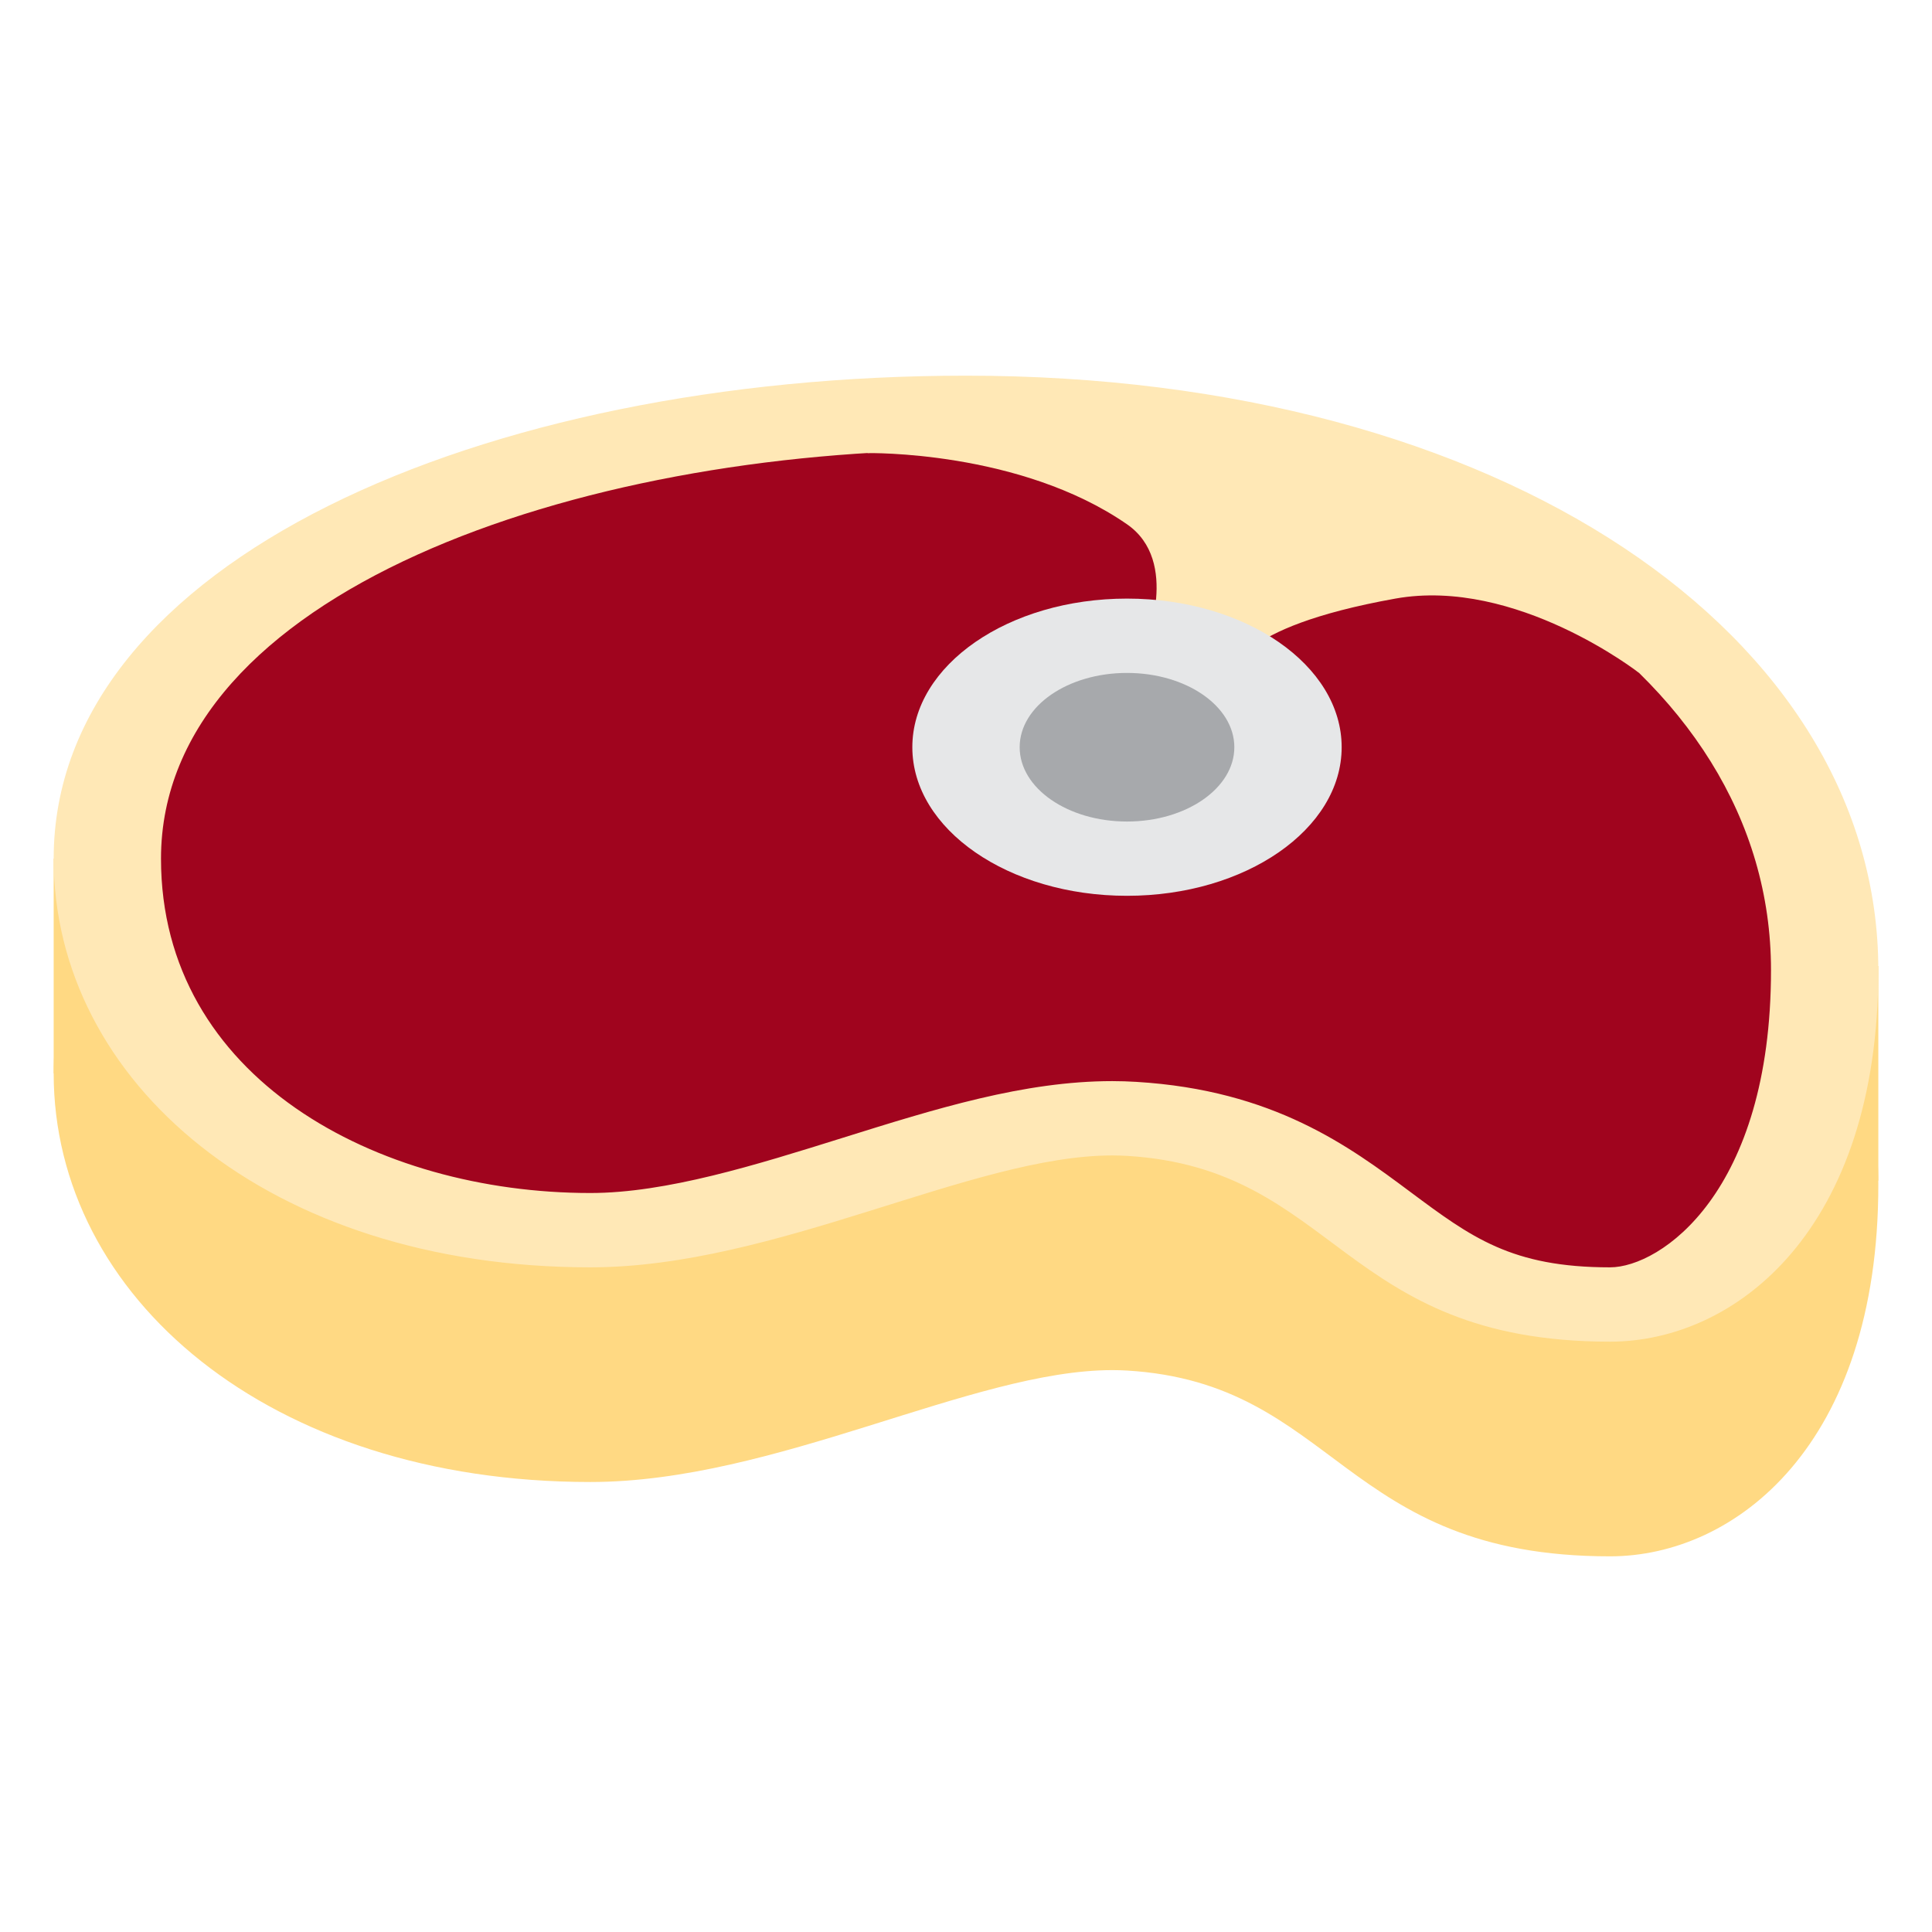
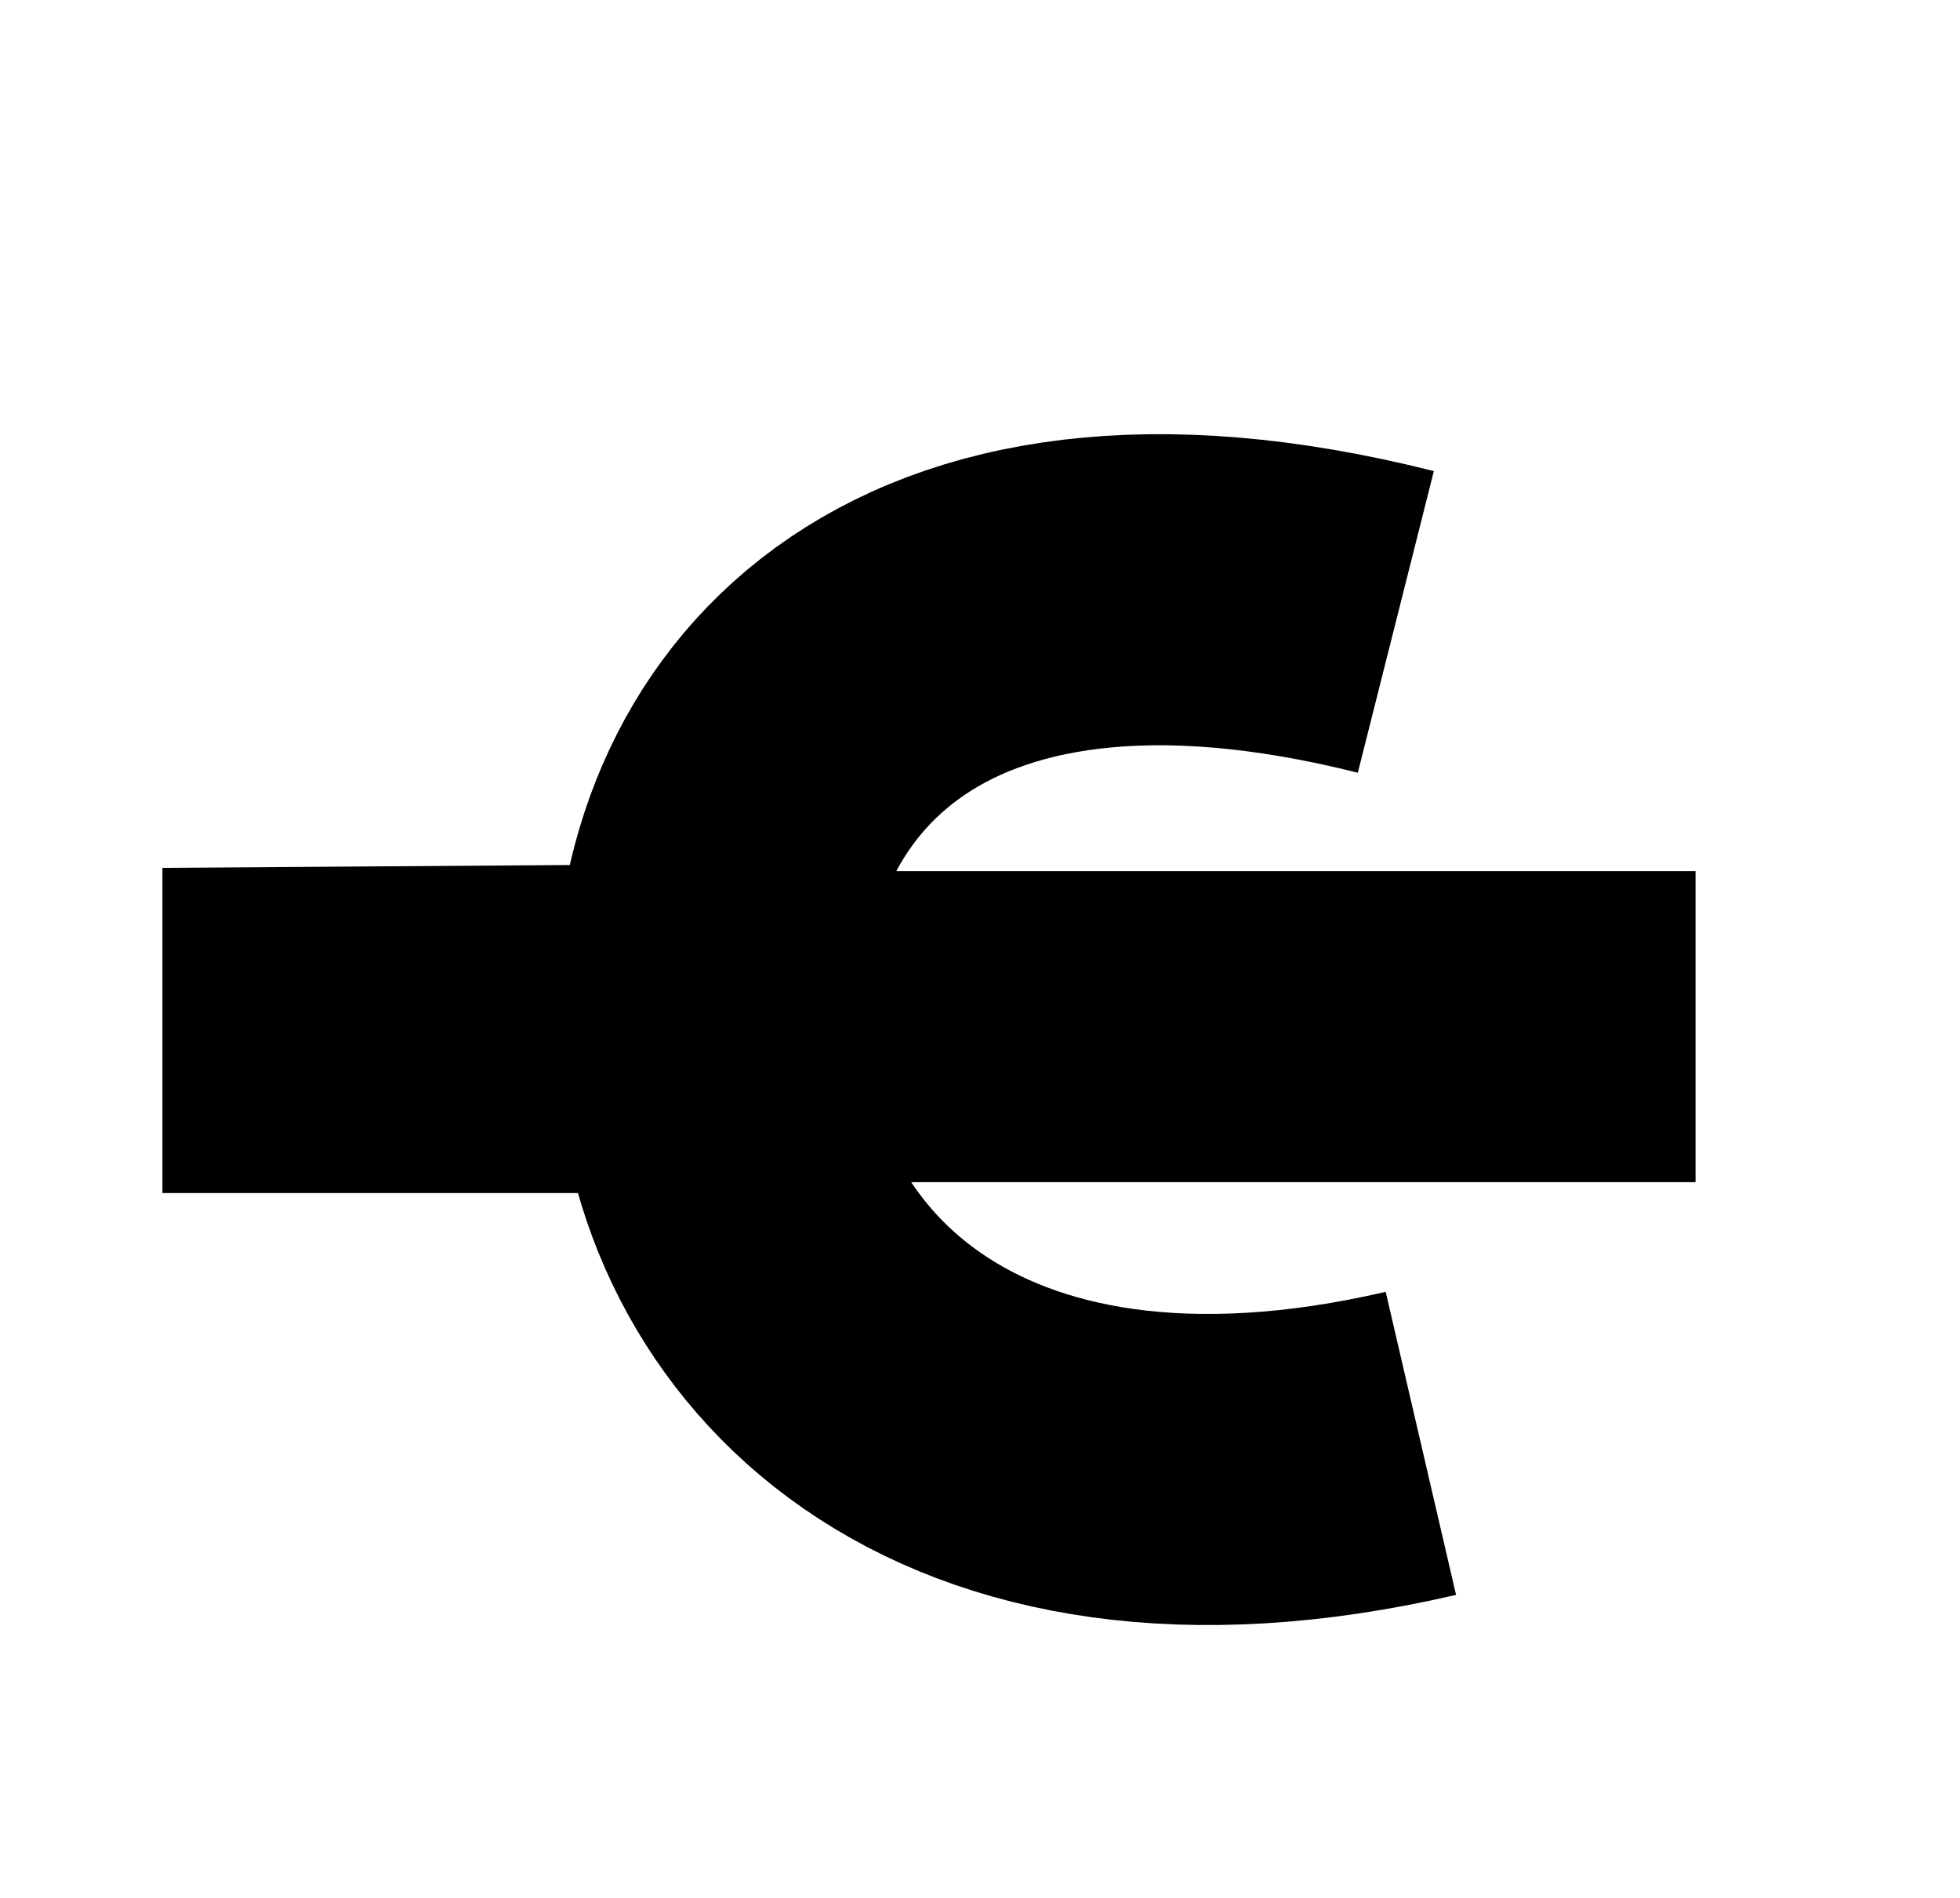
- <svg xmlns="http://www.w3.org/2000/svg" viewBox="0 0 36 36">
-   <path fill="#FFD983" d="M18 11c-9 0-17 3.461-17 9 0 4.154 4 7.615 10 7.615 3.454 0 7.111-2.085 9.727-2.085.093 0 .184.003.273.008 3.909.235 4 3.462 9 3.462 2.341 0 5-2.077 5-6.923C35 15.846 28 11 18 11z" />
-   <path fill="#FFD983" d="M33 18h2v4h-2zM1 16h2v4H1z" />
-   <path fill="#A0041E" d="M30 24.308c-2.271 0-3.282-.755-4.455-1.628-1.069-.797-2.281-1.699-4.458-1.831-.119-.007-.238-.011-.36-.011-1.433 0-2.978.483-4.613.996-1.712.535-3.482 1.089-5.113 1.089-5.215 0-9-2.912-9-6.923 0-5.396 8.244-8.308 16-8.308 9.271 0 16 4.367 16 10.385C34 22.648 31.607 24.308 30 24.308z" />
-   <path fill="#FFE8B6" d="M18 8.385c8.691 0 15 4.076 15 9.692 0 4.144-2.06 5.538-3 5.538-1.834 0-2.585-.559-3.723-1.407-1.133-.844-2.543-1.895-5.104-2.049-.146-.009-.295-.014-.446-.014-1.648 0-3.289.514-5.025 1.057-1.616.506-3.286 1.028-4.702 1.028-3.976 0-8-2.141-8-6.23 0-4.946 7.729-7.615 15-7.615M18 7C9 7 1 10.461 1 16c0 4.154 4 7.615 10 7.615 3.454 0 7.111-2.085 9.727-2.085.093 0 .184.003.273.008 3.909.235 4 3.462 9 3.462 2.341 0 5-2.077 5-6.923C35 11.846 28 7 18 7z" />
-   <path fill="#FFE8B6" d="M16.161 8.443S19 8.385 21 9.769c1 .692.335 2.25.335 2.25l1.665.52s-.062-.835 3-1.385c2.251-.404 4.542 1.385 4.542 1.385S28 9.077 23 8.385c-5-.693-6.839.058-6.839.058z" />
-   <path fill="#E6E7E8" d="M25 13.923c0 1.529-1.791 2.769-4 2.769s-4-1.24-4-2.769c0-1.529 1.791-2.769 4-2.769s4 1.24 4 2.769z" />
-   <path fill="#A7A9AC" d="M23 13.923c0 .765-.896 1.385-2 1.385s-2-.62-2-1.385.896-1.384 2-1.384 2 .619 2 1.384z" />
+ <svg xmlns="http://www.w3.org/2000/svg" width="63" height="61" viewBox="0 0 63 61" fill="none">
+   <path d="M22.837 33.349L22.819 32.774L10.221 32.862L10.221 33.349L22.837 33.349Z" fill="black" />
+   <path d="M44.866 19.991C29.168 16.034 22.587 24.099 22.819 32.774M45.671 46.395C30.613 49.891 23.039 41.891 22.837 33.349M22.837 33.349L22.819 32.774M22.837 33.349L10.221 33.349L10.221 32.862L22.819 32.774M22.819 32.774L24 33L54.5 33" stroke="black" stroke-width="10" />
</svg>
